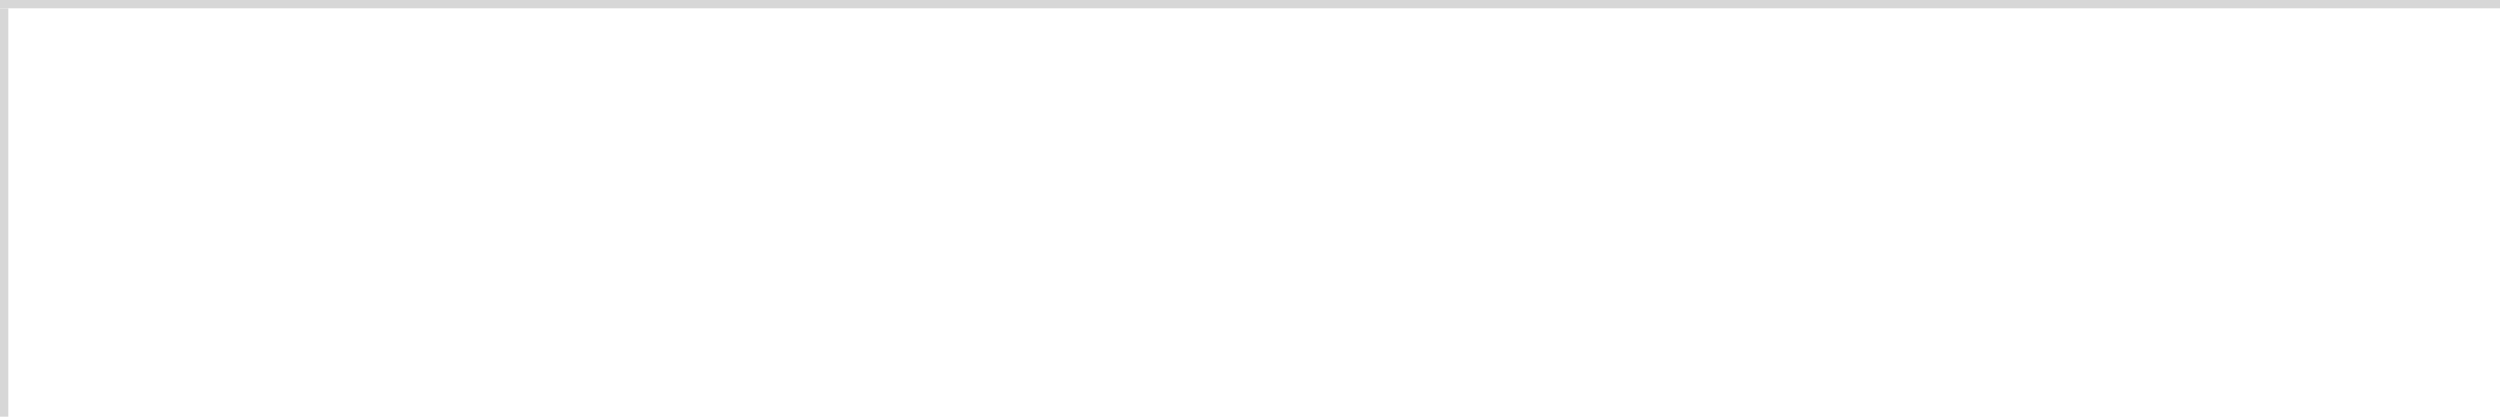
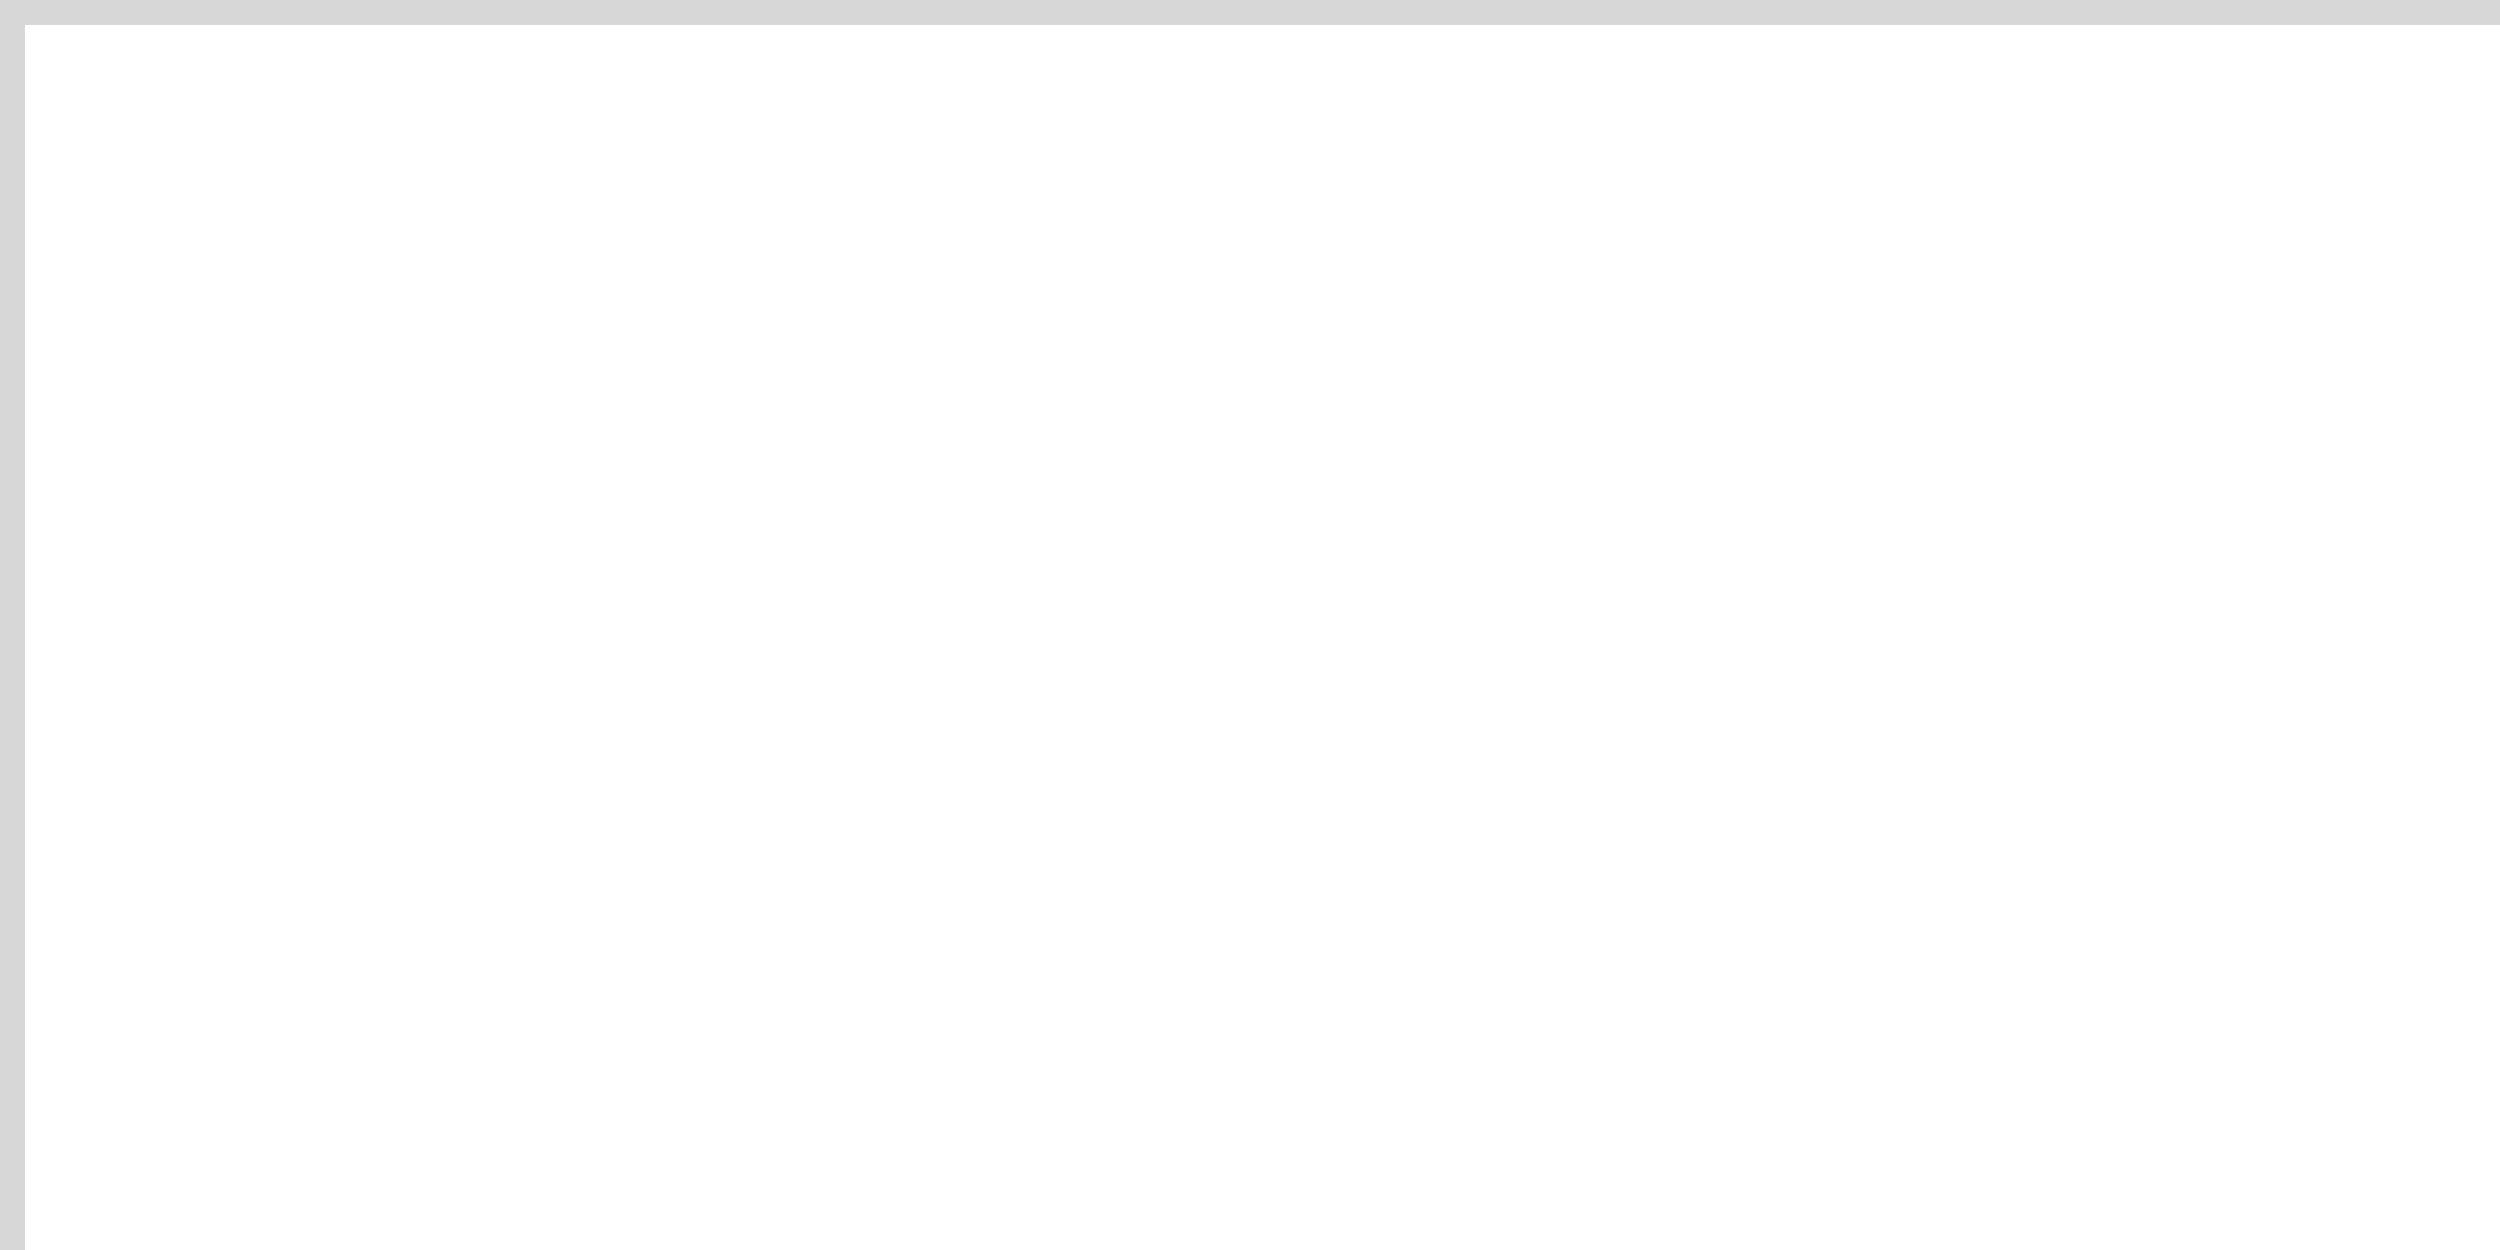
- <svg xmlns="http://www.w3.org/2000/svg" version="1.1" width="300px" height="50px" viewBox="100 50 300 50">
-   <path d="M 1 1  L 300 1  L 300 50  L 1 50  L 1 1  Z " fill-rule="nonzero" fill="rgba(255, 255, 255, 1)" stroke="none" transform="matrix(1 0 0 1 100 50 )" class="fill" />
-   <path d="M 0.5 1  L 0.5 50  " stroke-width="1" stroke-dasharray="0" stroke="rgba(215, 215, 215, 1)" fill="none" transform="matrix(1 0 0 1 100 50 )" class="stroke" />
-   <path d="M 0 0.5  L 300 0.5  " stroke-width="1" stroke-dasharray="0" stroke="rgba(215, 215, 215, 1)" fill="none" transform="matrix(1 0 0 1 100 50 )" class="stroke" />
+ <svg xmlns="http://www.w3.org/2000/svg" version="1.1" width="100px" height="50px" viewBox="0 50 100 50">
+   <path d="M 1 1  L 100 1  L 100 50  L 1 50  L 1 1  Z " fill-rule="nonzero" fill="rgba(255, 255, 255, 1)" stroke="none" transform="matrix(1 0 0 1 0 50 )" class="fill" />
+   <path d="M 0.5 1  L 0.5 50  " stroke-width="1" stroke-dasharray="0" stroke="rgba(215, 215, 215, 1)" fill="none" transform="matrix(1 0 0 1 0 50 )" class="stroke" />
+   <path d="M 0 0.5  L 100 0.5  " stroke-width="1" stroke-dasharray="0" stroke="rgba(215, 215, 215, 1)" fill="none" transform="matrix(1 0 0 1 0 50 )" class="stroke" />
</svg>
